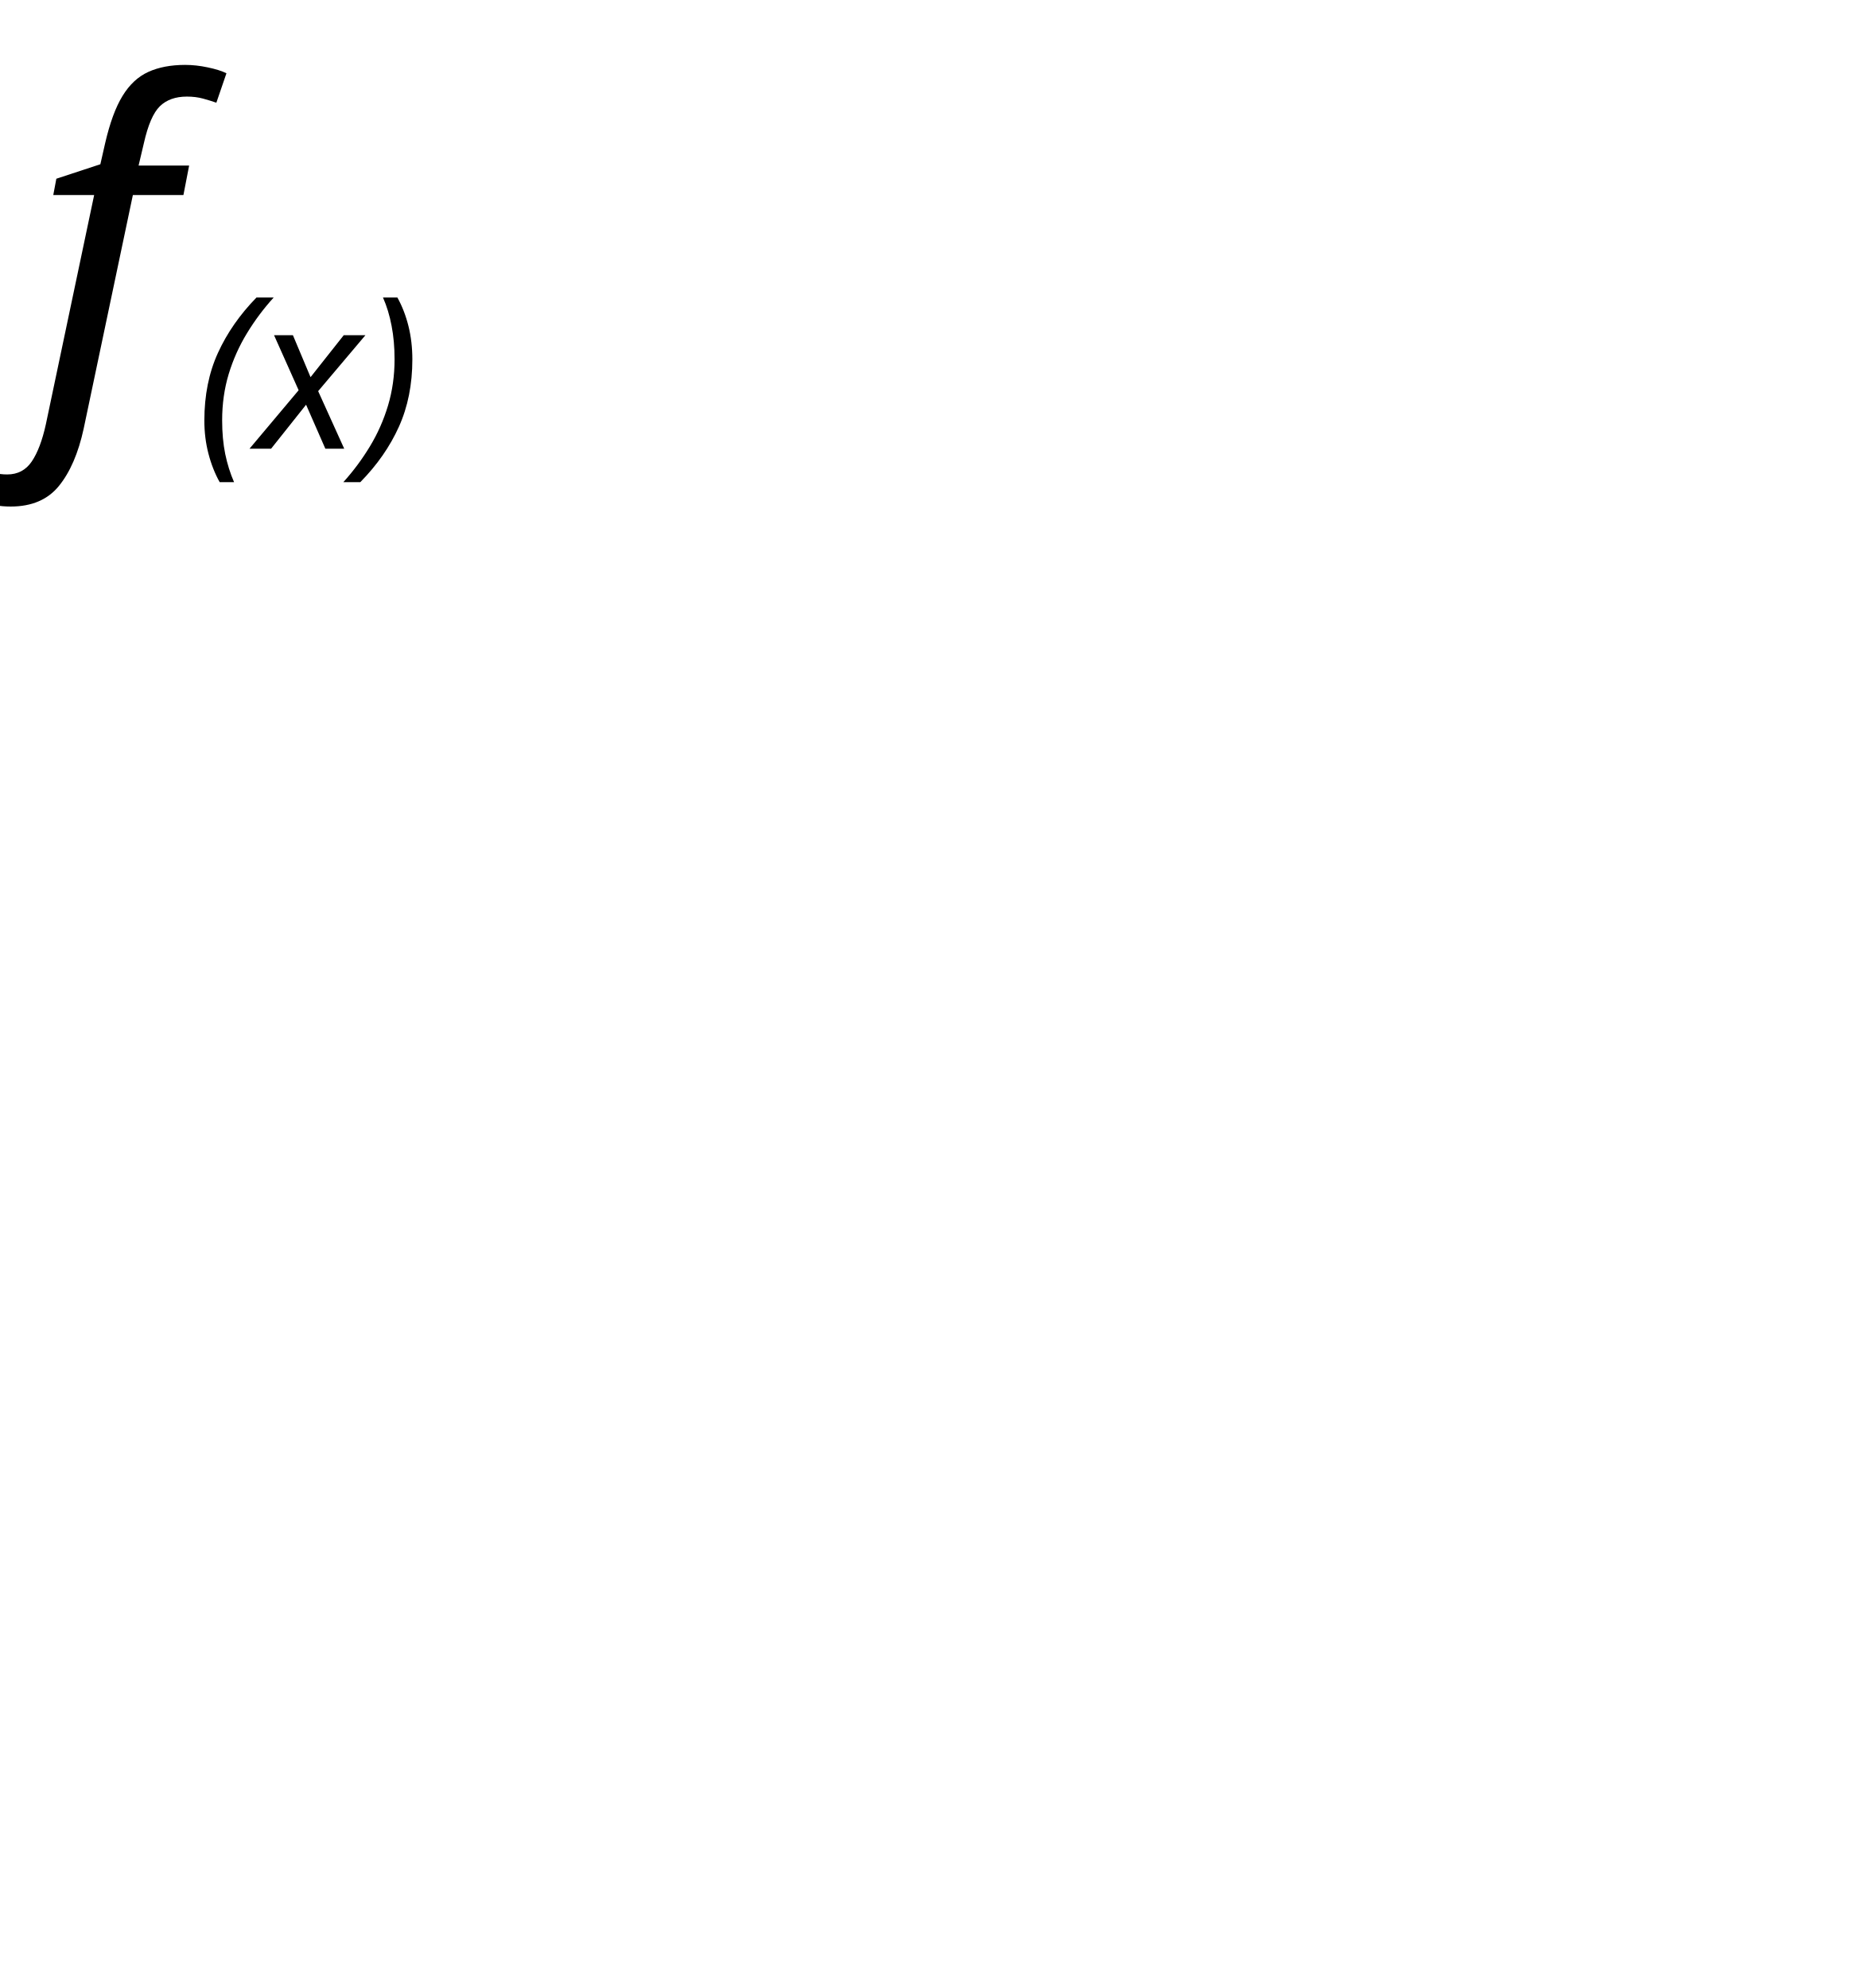
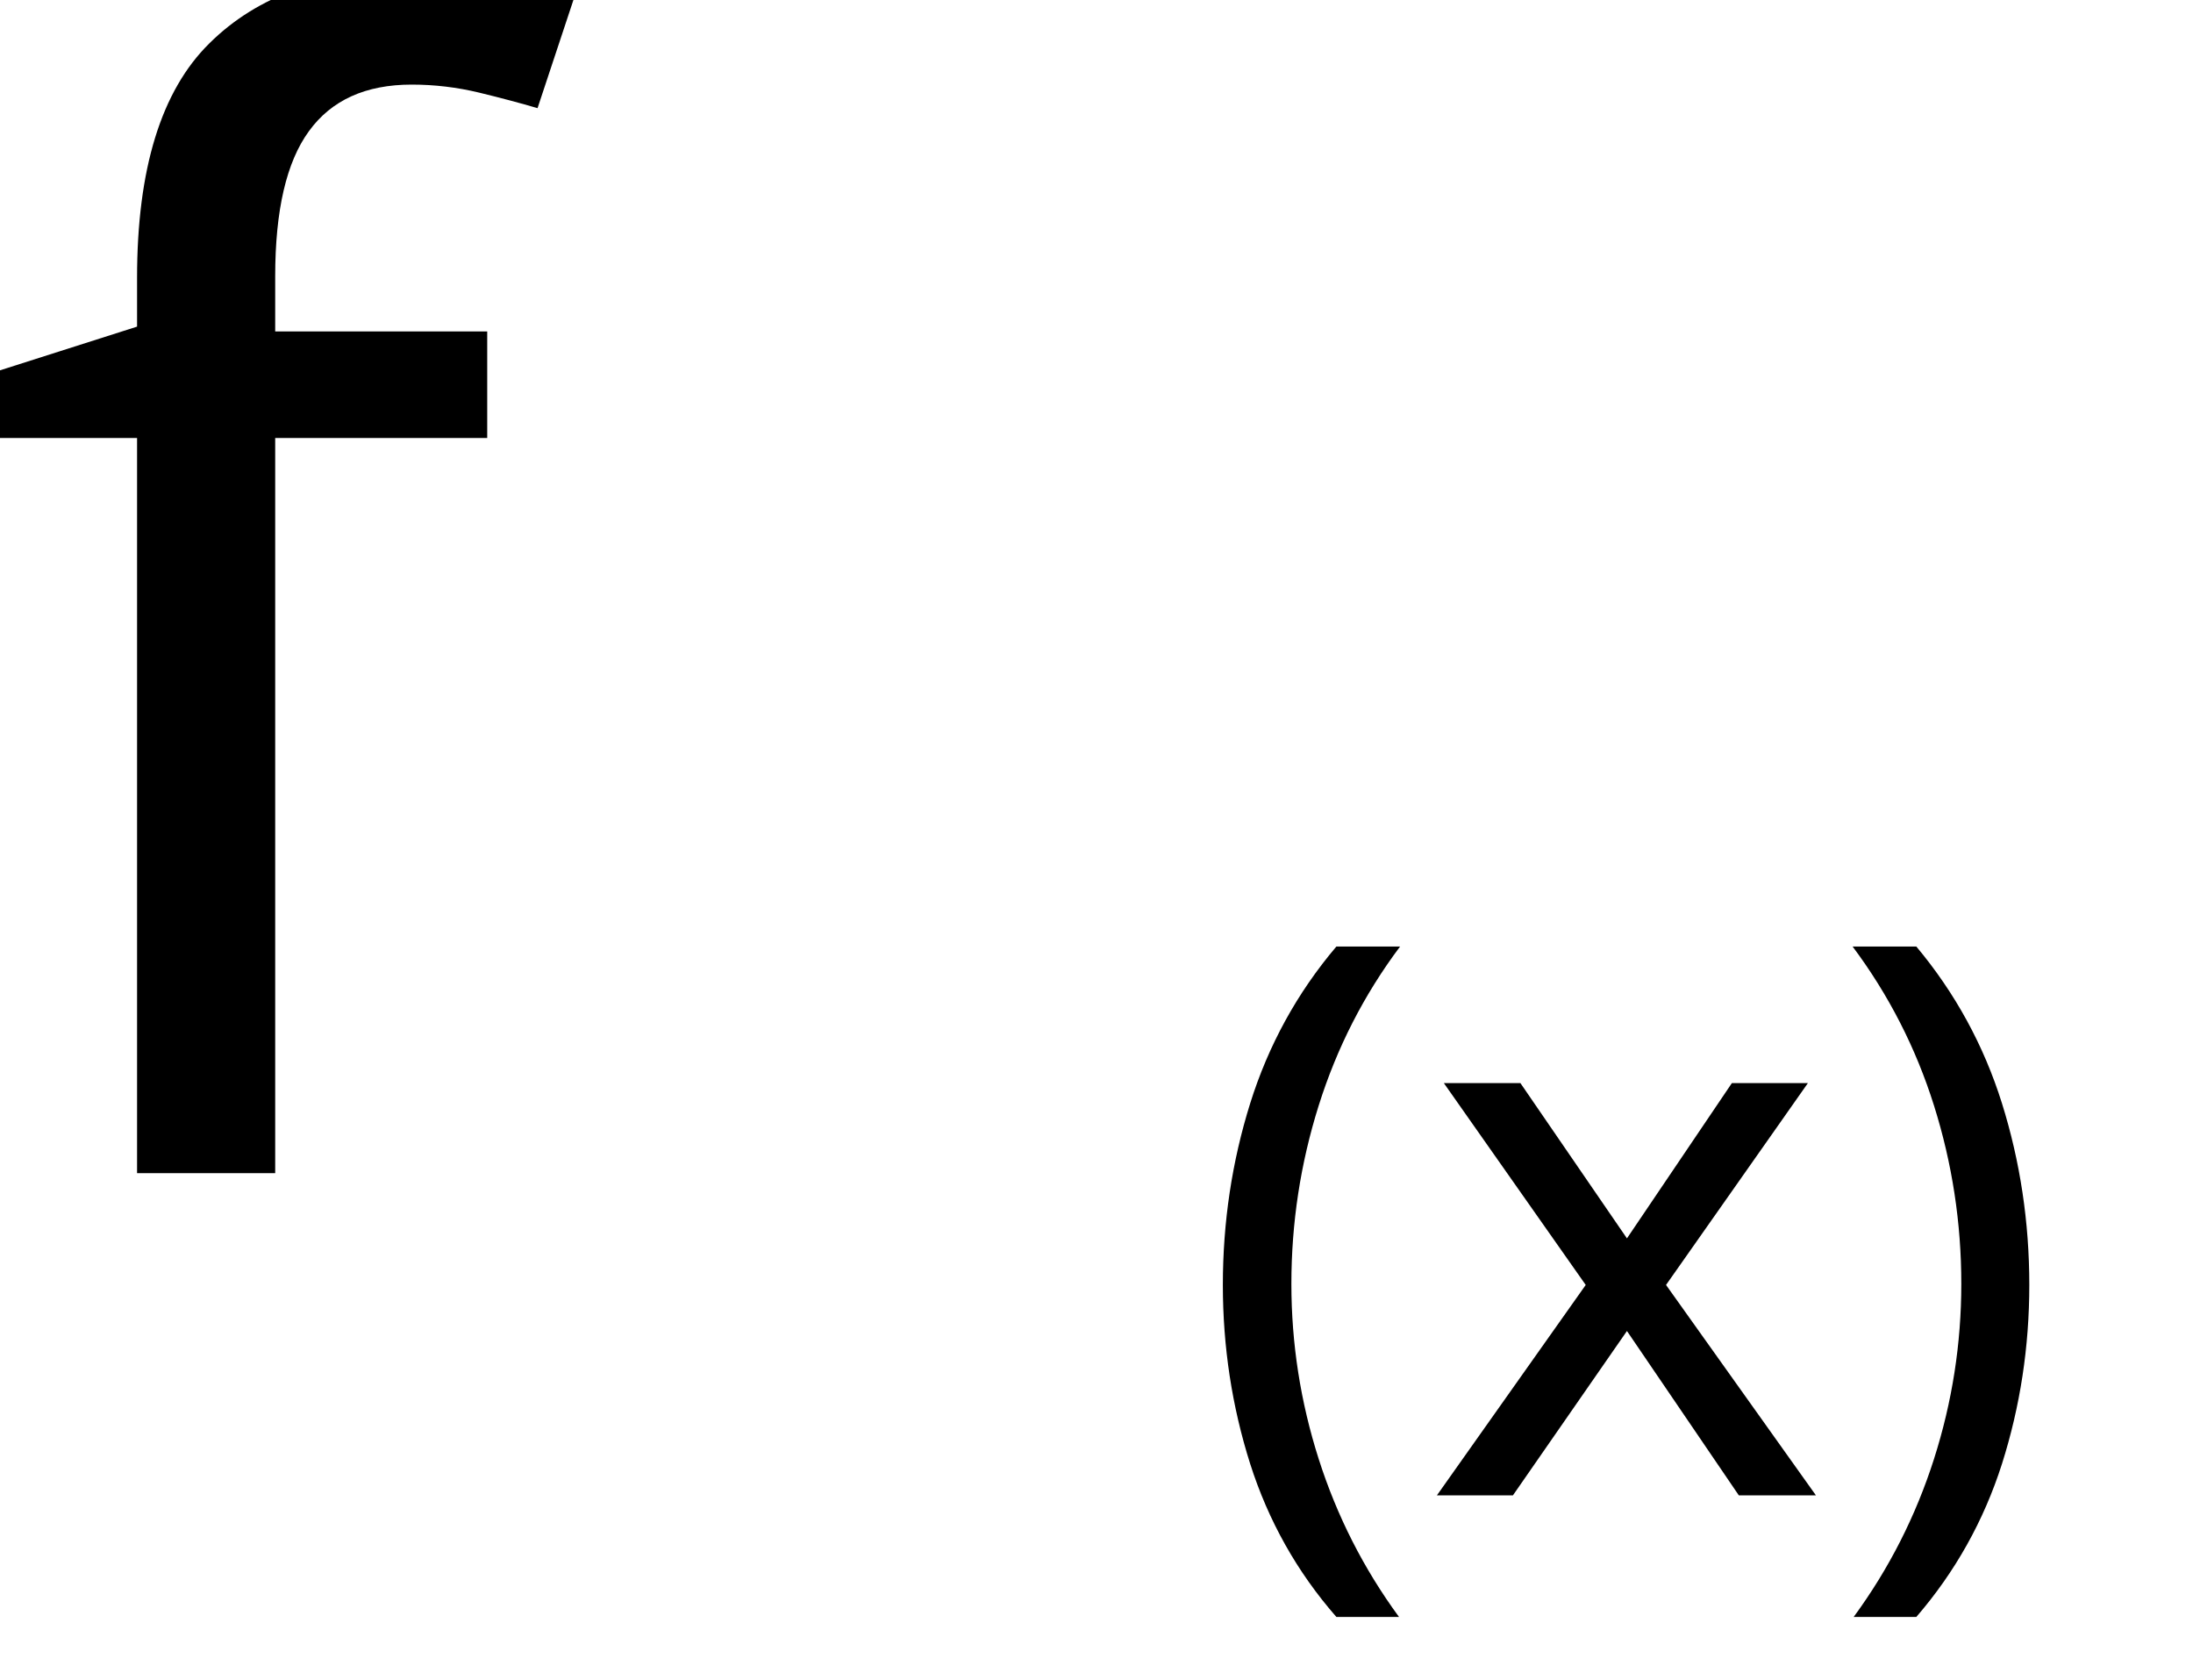
- <svg xmlns="http://www.w3.org/2000/svg" width="96px" height="103px" viewBox="0 0 350 350" version="1.1" preserveAspectRatio="x200Y200 meet">
+ <svg xmlns="http://www.w3.org/2000/svg" width="64px" height="49px" viewBox="0 0 64 49" version="1.1">
  <defs />
  <g id="Page-1" stroke="none" stroke-width="1" fill="none" fill-rule="evenodd">
-     <g id="f--+-(x)" transform="translate(6, -21)" font-style="italic" font-family="PT Serif Caption" fill="#000000" font-weight="normal">
-       <g>
-         <text id="f-" font-size="83">
-           <tspan x="0" y="84">f </tspan>
-         </text>
-         <text id="(x)" font-size="40">
-           <tspan x="31" y="93">(x)</tspan>
-         </text>
+     <g id="map" transform="translate(-1, -14)" font-family="PT Serif Caption" fill="#000000" font-weight="normal">
+       <g id="Page-1">
+         <g id="map" transform="translate(0, 0.492647)">
+           <g id="Page-1">
+             <g id="f--+-(x)" transform="translate(0, 0.741699)">
+               <g id="Group">
+                 <text id="f" font-size="45.822">
+                   <tspan x="0" y="47">f</tspan>
+                 </text>
+                 <text id="(x)" font-size="22.436">
+                   <tspan x="35.798" y="56.4">(x)</tspan>
+                 </text>
+               </g>
+             </g>
+           </g>
+         </g>
      </g>
    </g>
  </g>
</svg>
